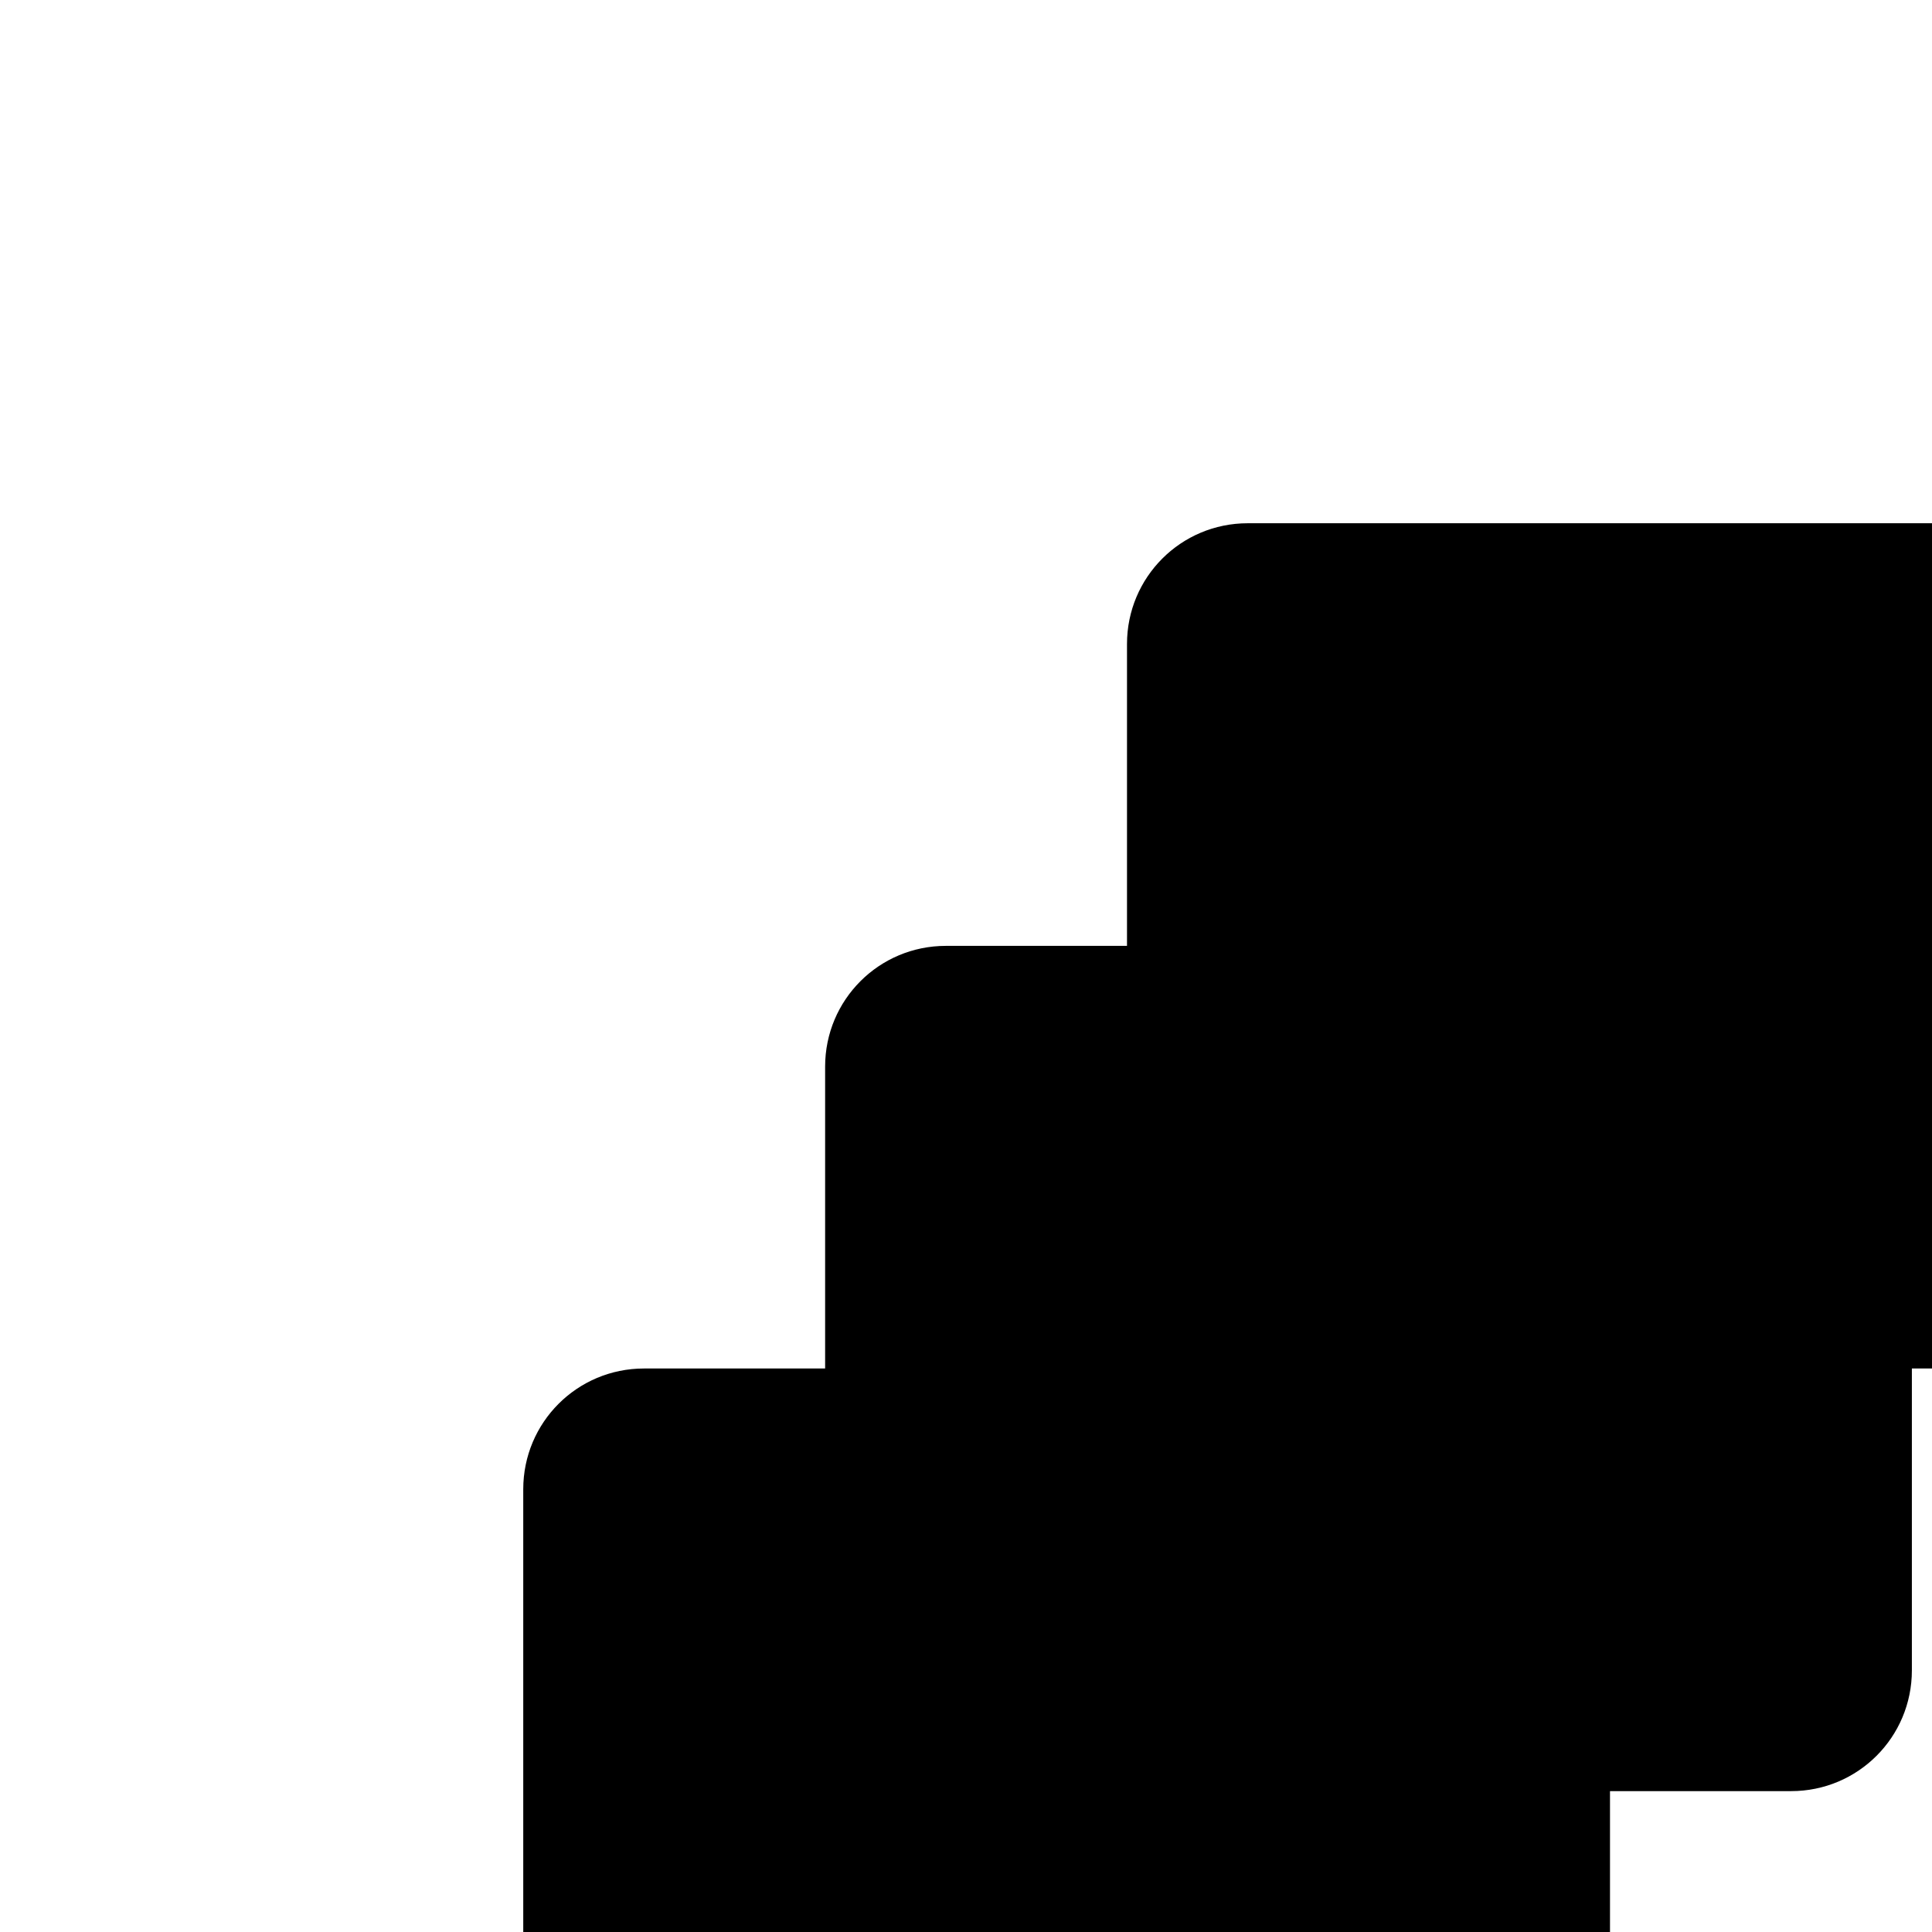
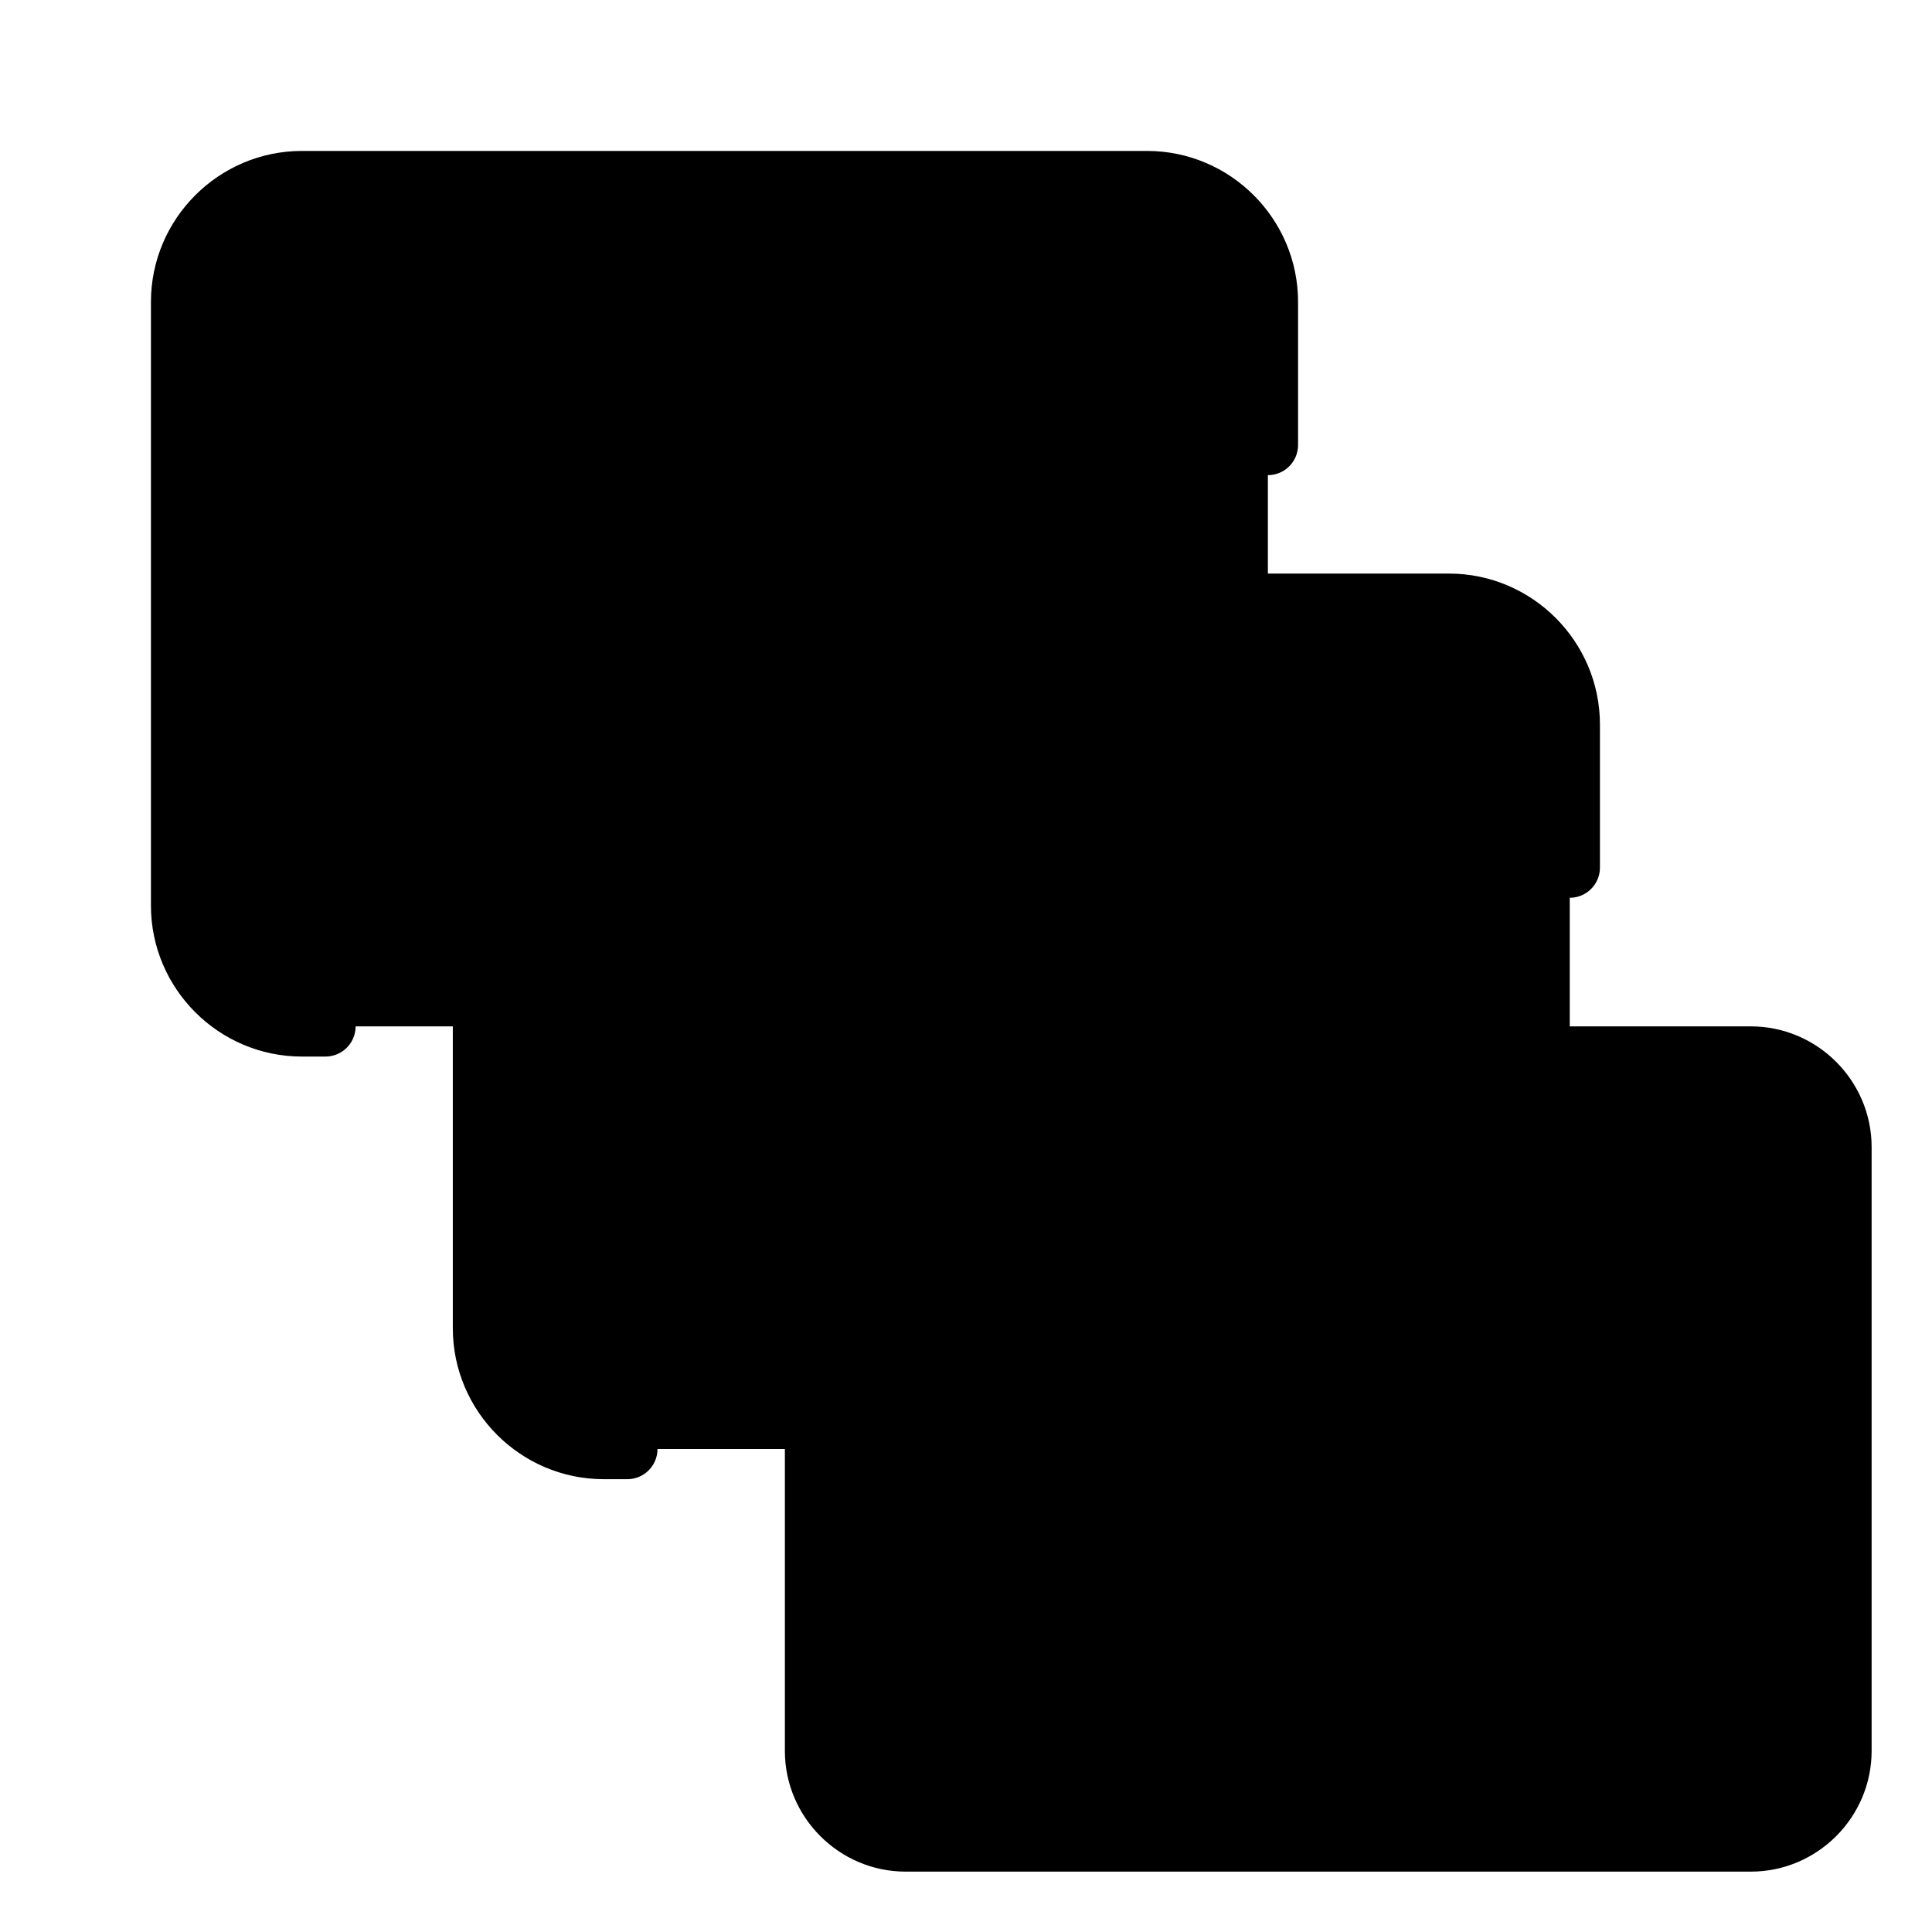
- <svg xmlns="http://www.w3.org/2000/svg" viewBox="0 0 24 24" fill="currentColor">
-   <path d="M27.5,15.5C27.5,16.33,26.83,17,26,17L15.5,17C14.67,17,14,16.33,14,15.5L14,8C14,7.17,14.67,6.5,15.5,6.5L26,6.5C26.83,6.5,27.5,7.17,27.5,8ZM6.5,18.5C6.5,17.67,7.17,17,8,17L18.5,17C19.33,17,20,17.67,20,18.5L20,26C20,26.83,19.33,27.5,18.5,27.5L8,27.5C7.17,27.5,6.5,26.83,6.5,26ZM10.25,13.25C10.25,12.42,10.92,11.75,11.75,11.75L22.25,11.75C23.08,11.75,23.75,12.42,23.75,13.25L23.75,20.75C23.75,21.58,23.08,22.25,22.25,22.25L11.75,22.25C10.92,22.25,10.25,21.58,10.25,20.75ZM20,24.22L20,26C20,26.83,19.33,27.5,18.5,27.5L8,27.5C7.17,27.5,6.5,26.83,6.5,26L6.5,18.5C6.5,17.67,7.17,17,8,17L8.29,17M27.5,15.5C27.5,16.33,26.83,17,26,17L15.5,17C14.67,17,14,16.33,14,15.5L14,8C14,7.17,14.67,6.5,15.5,6.5L26,6.5C26.83,6.5,27.5,7.17,27.5,8ZM23.75,18.97L23.75,20.75C23.75,21.58,23.08,22.25,22.25,22.25L11.75,22.25C10.92,22.25,10.25,21.58,10.25,20.75L10.25,13.25C10.25,12.42,10.92,11.75,11.75,11.75L12.04,11.75" />
+ <svg xmlns="http://www.w3.org/2000/svg" viewBox="0 0 32 32" fill="currentColor">
+   <path d="M31,19C31,17.9,30.1,17,29,17L15,17C13.9,17,13,17.9,13,19L13,29C13,30.1,13.9,31,15,31L29,31C30.1,31,31,30.1,31,29ZM3,15C3,16.1,3.9,17,5,17L19,17C20.1,17,21,16.1,21,15L21,5C21,3.9,20.1,3,19,3L5,3C3.9,3,3,3.9,3,5ZM8,22C8,23.1,8.9,24,10,24L24,24C25.1,24,26,23.1,26,22L26,12C26,10.9,25.1,10,24,10L10,10C8.9,10,8,10.9,8,12ZM31,19C31,17.9,30.1,17,29,17L15,17C13.9,17,13,17.9,13,19L13,29C13,30.1,13.9,31,15,31L29,31C30.1,31,31,30.1,31,29Z" />
+   <path d="M21,7.37L21,5C21,3.9,20.1,3,19,3L5,3C3.9,3,3,3.9,3,5L3,15C3,16.1,3.9,17,5,17L5.39,17" fill="none" stroke="currentColor" stroke-width="1" stroke-linecap="round" stroke-linejoin="round" />
+   <path d="M26,14.37L26,12C26,10.9,25.1,10,24,10L10,10C8.9,10,8,10.9,8,12L8,22C8,23.1,8.9,24,10,24L10.39,24" fill="none" stroke="currentColor" stroke-width="1" stroke-linecap="round" stroke-linejoin="round" />
</svg>
